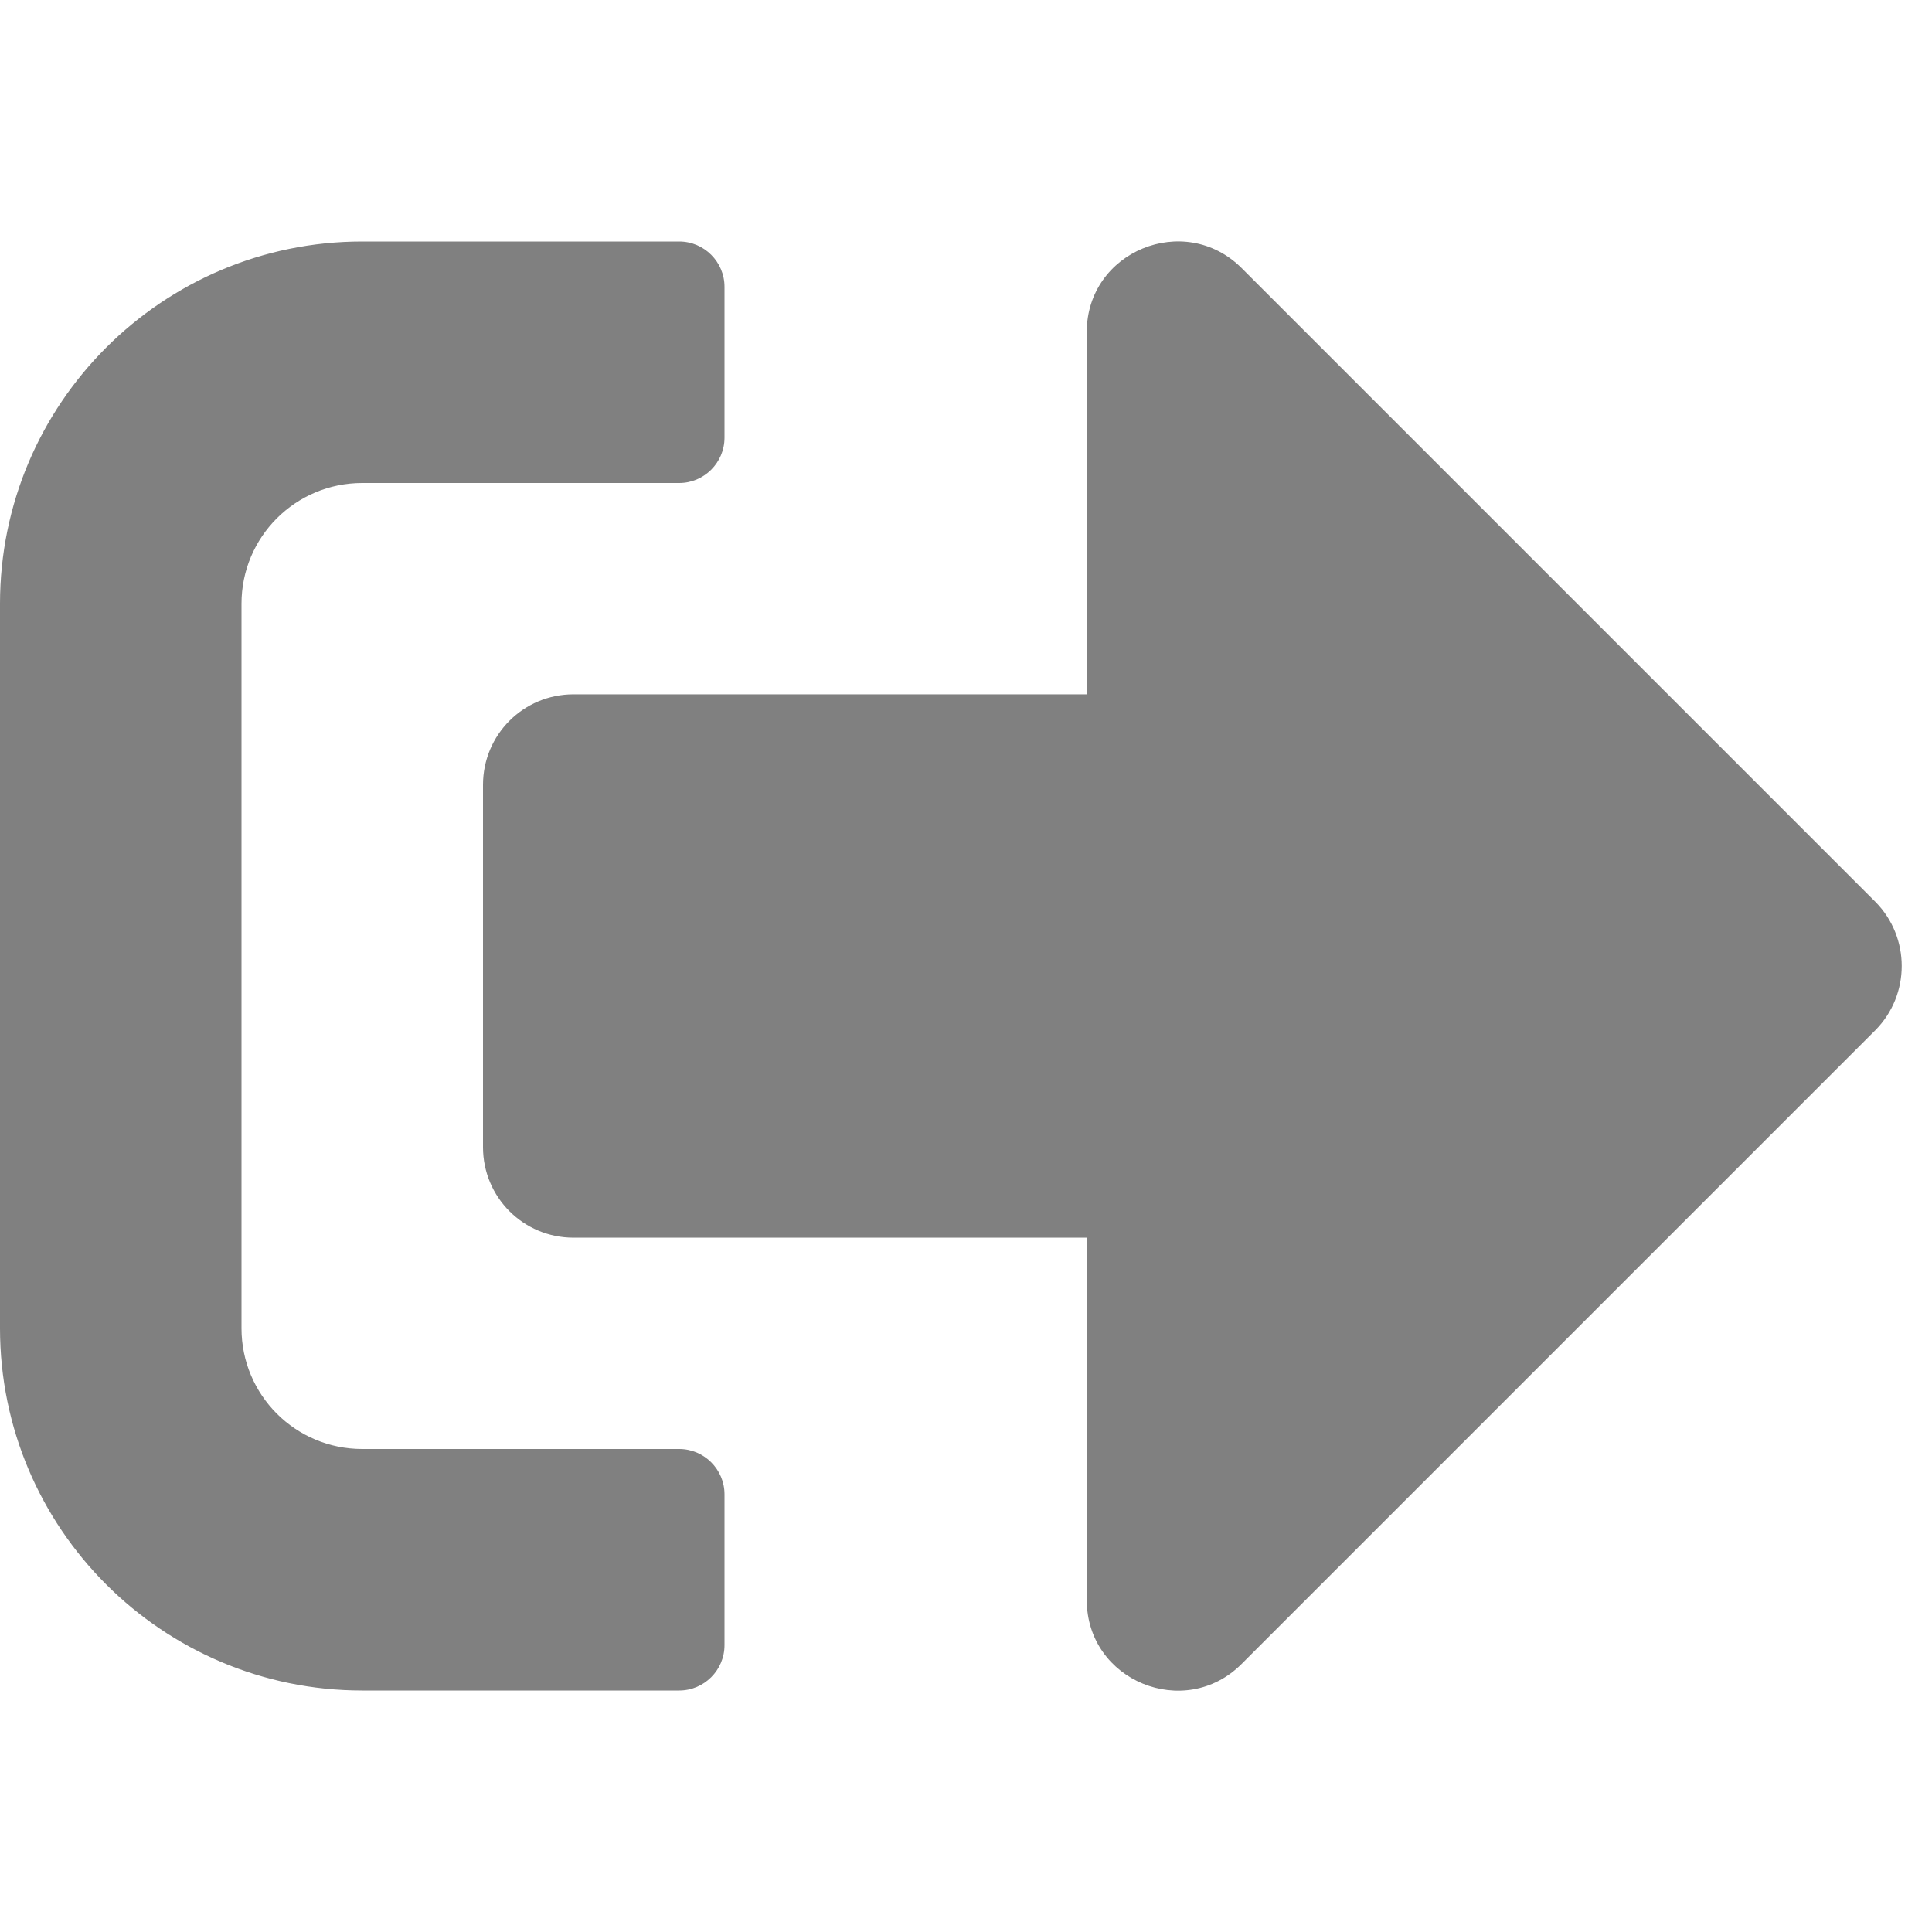
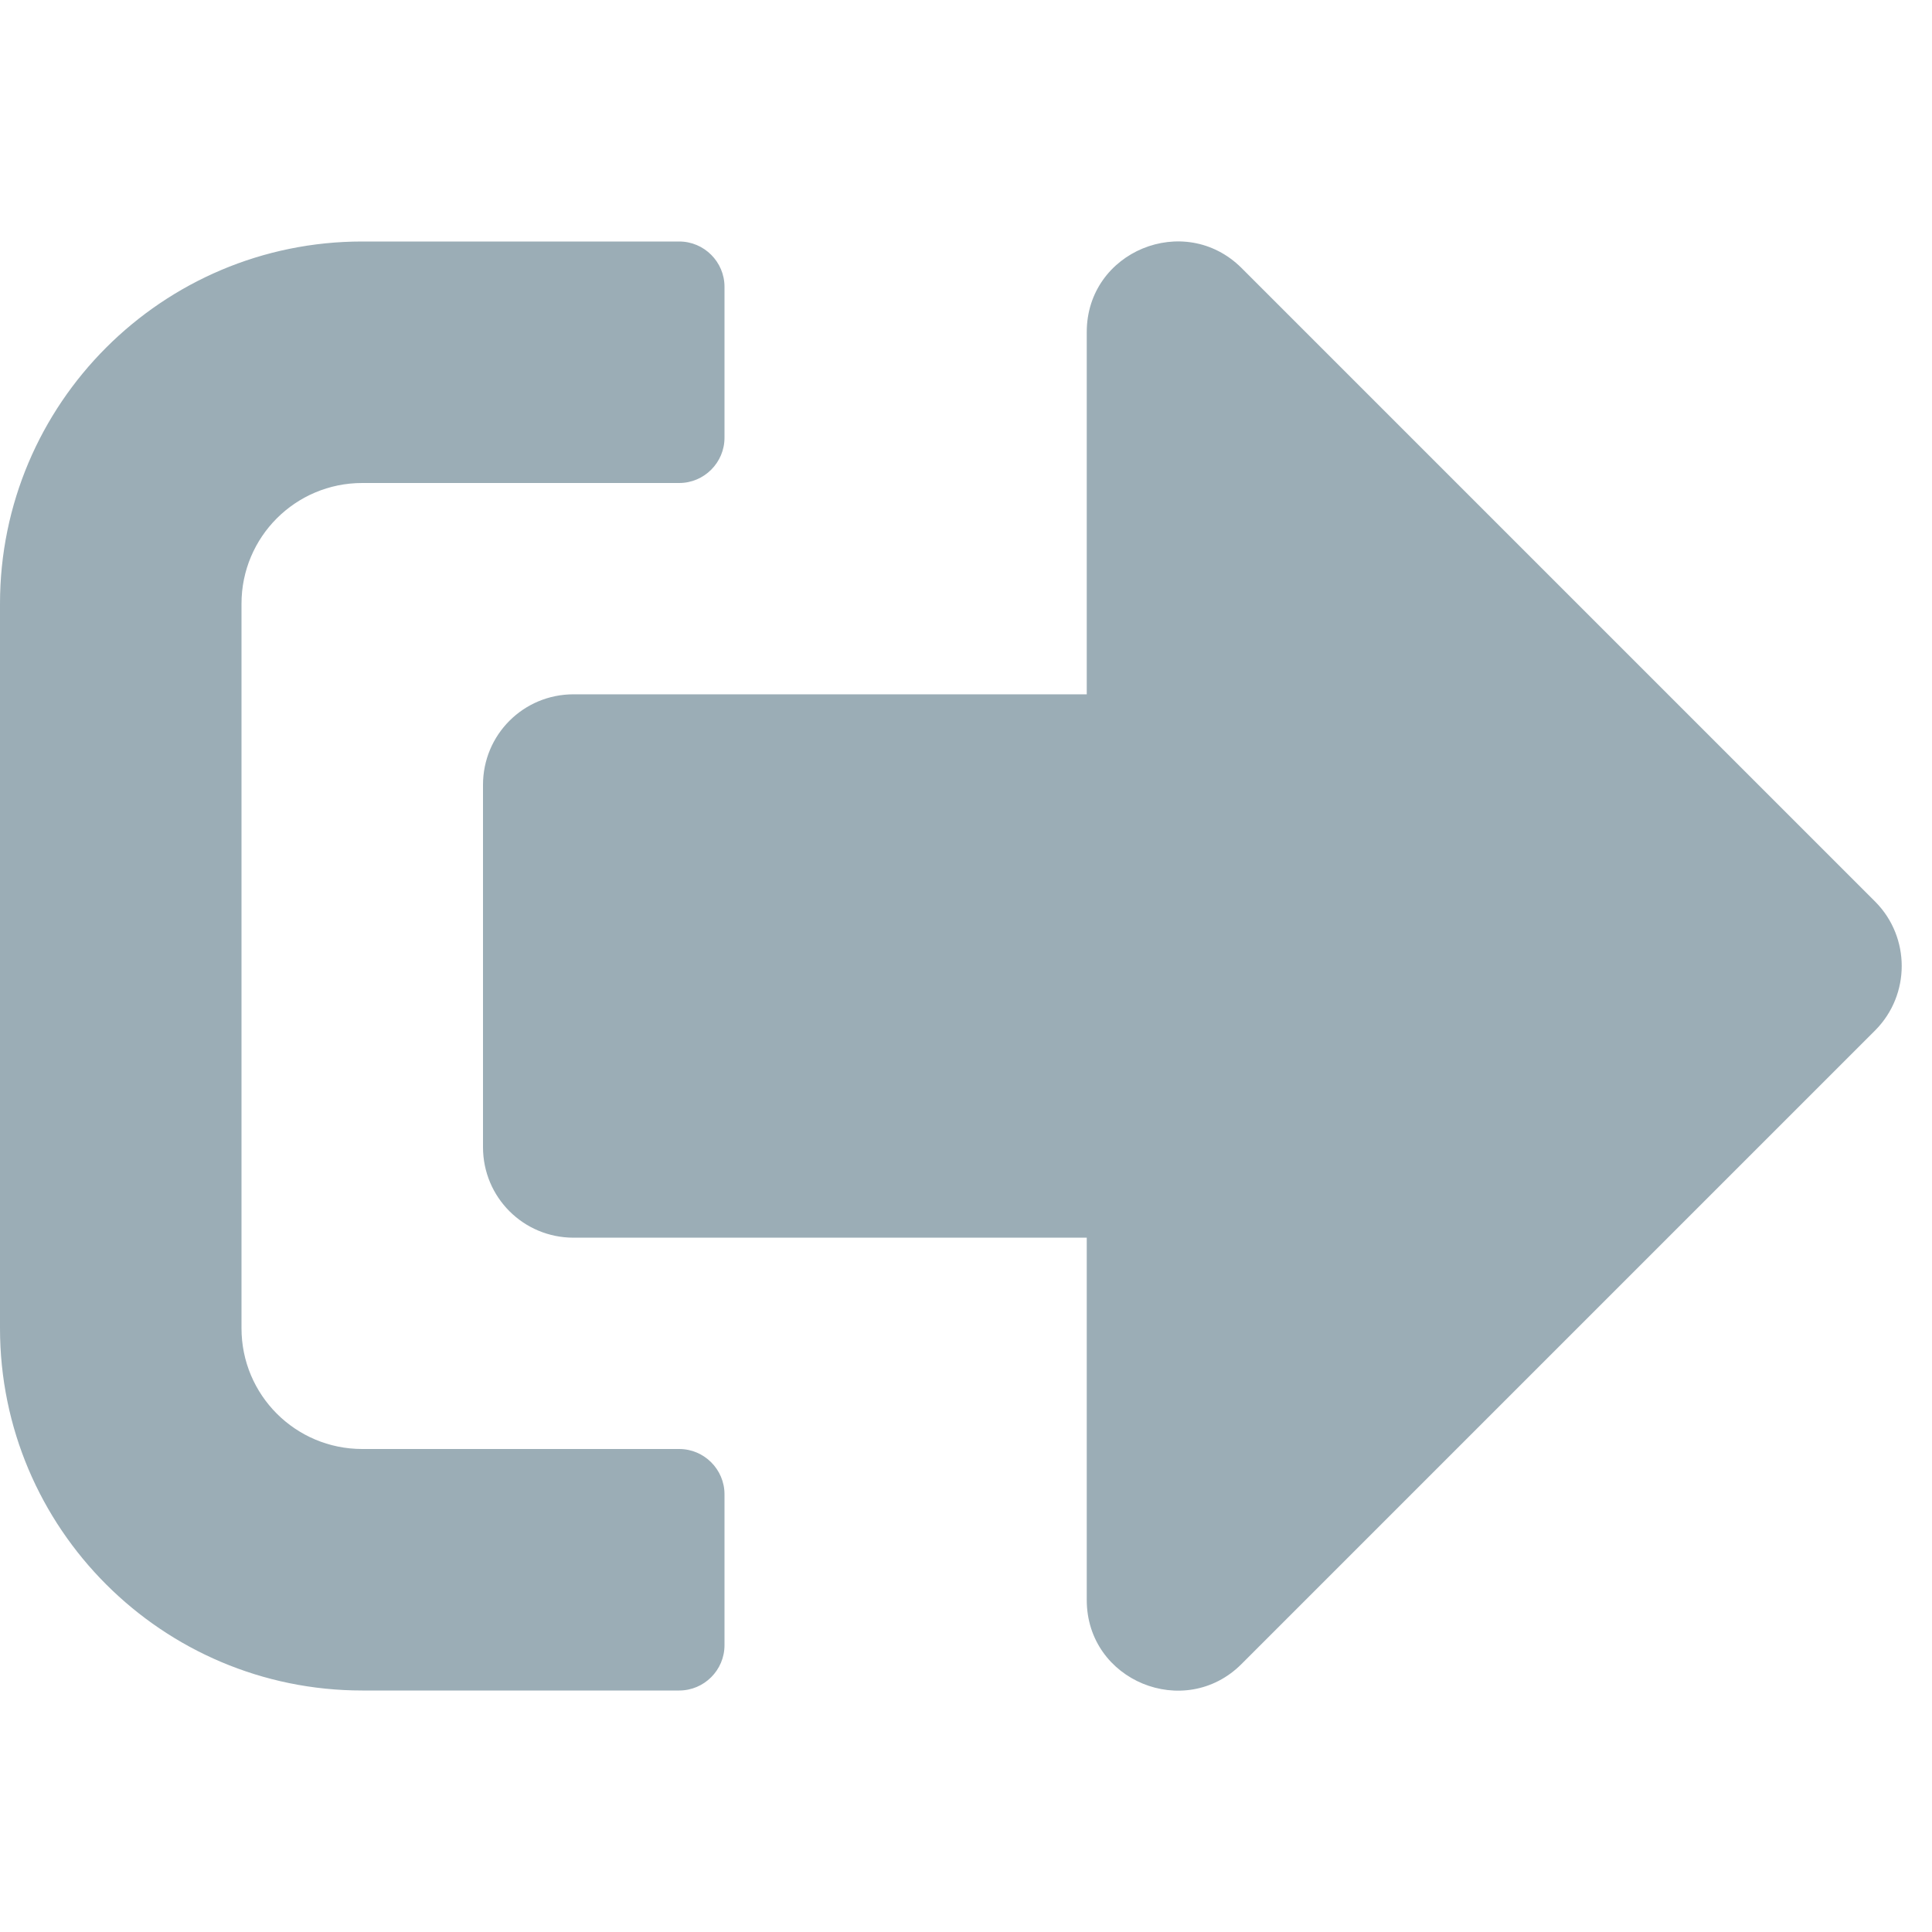
<svg xmlns="http://www.w3.org/2000/svg" aria-hidden="true" focusable="false" data-prefix="fas" data-icon="sign-out-alt" class="svg-inline--fa fa-sign-out-alt fa-w-16" role="img" viewBox="0 0 512 512">
-   <path fill="grey" d="M497 273L329 441c-15 15-41 4.5-41-17v-96H152c-13.3 0-24-10.7-24-24v-96c0-13.3 10.7-24 24-24h136V88c0-21.4 25.9-32 41-17l168 168c9.3 9.4 9.3 24.6 0 34zM192 436v-40c0-6.6-5.4-12-12-12H96c-17.7 0-32-14.3-32-32V160c0-17.7 14.3-32 32-32h84c6.6 0 12-5.4 12-12V76c0-6.6-5.4-12-12-12H96c-53 0-96 43-96 96v192c0 53 43 96 96 96h84c6.6 0 12-5.4 12-12z" />
+   <path fill="#4678" d="M497 273L329 441c-15 15-41 4.5-41-17v-96H152c-13.3 0-24-10.7-24-24v-96c0-13.3 10.7-24 24-24h136V88c0-21.4 25.9-32 41-17l168 168c9.3 9.4 9.3 24.6 0 34zM192 436v-40c0-6.6-5.4-12-12-12H96c-17.7 0-32-14.3-32-32V160c0-17.7 14.3-32 32-32h84c6.6 0 12-5.4 12-12V76c0-6.6-5.4-12-12-12H96c-53 0-96 43-96 96v192c0 53 43 96 96 96h84c6.6 0 12-5.4 12-12z" />
</svg>
